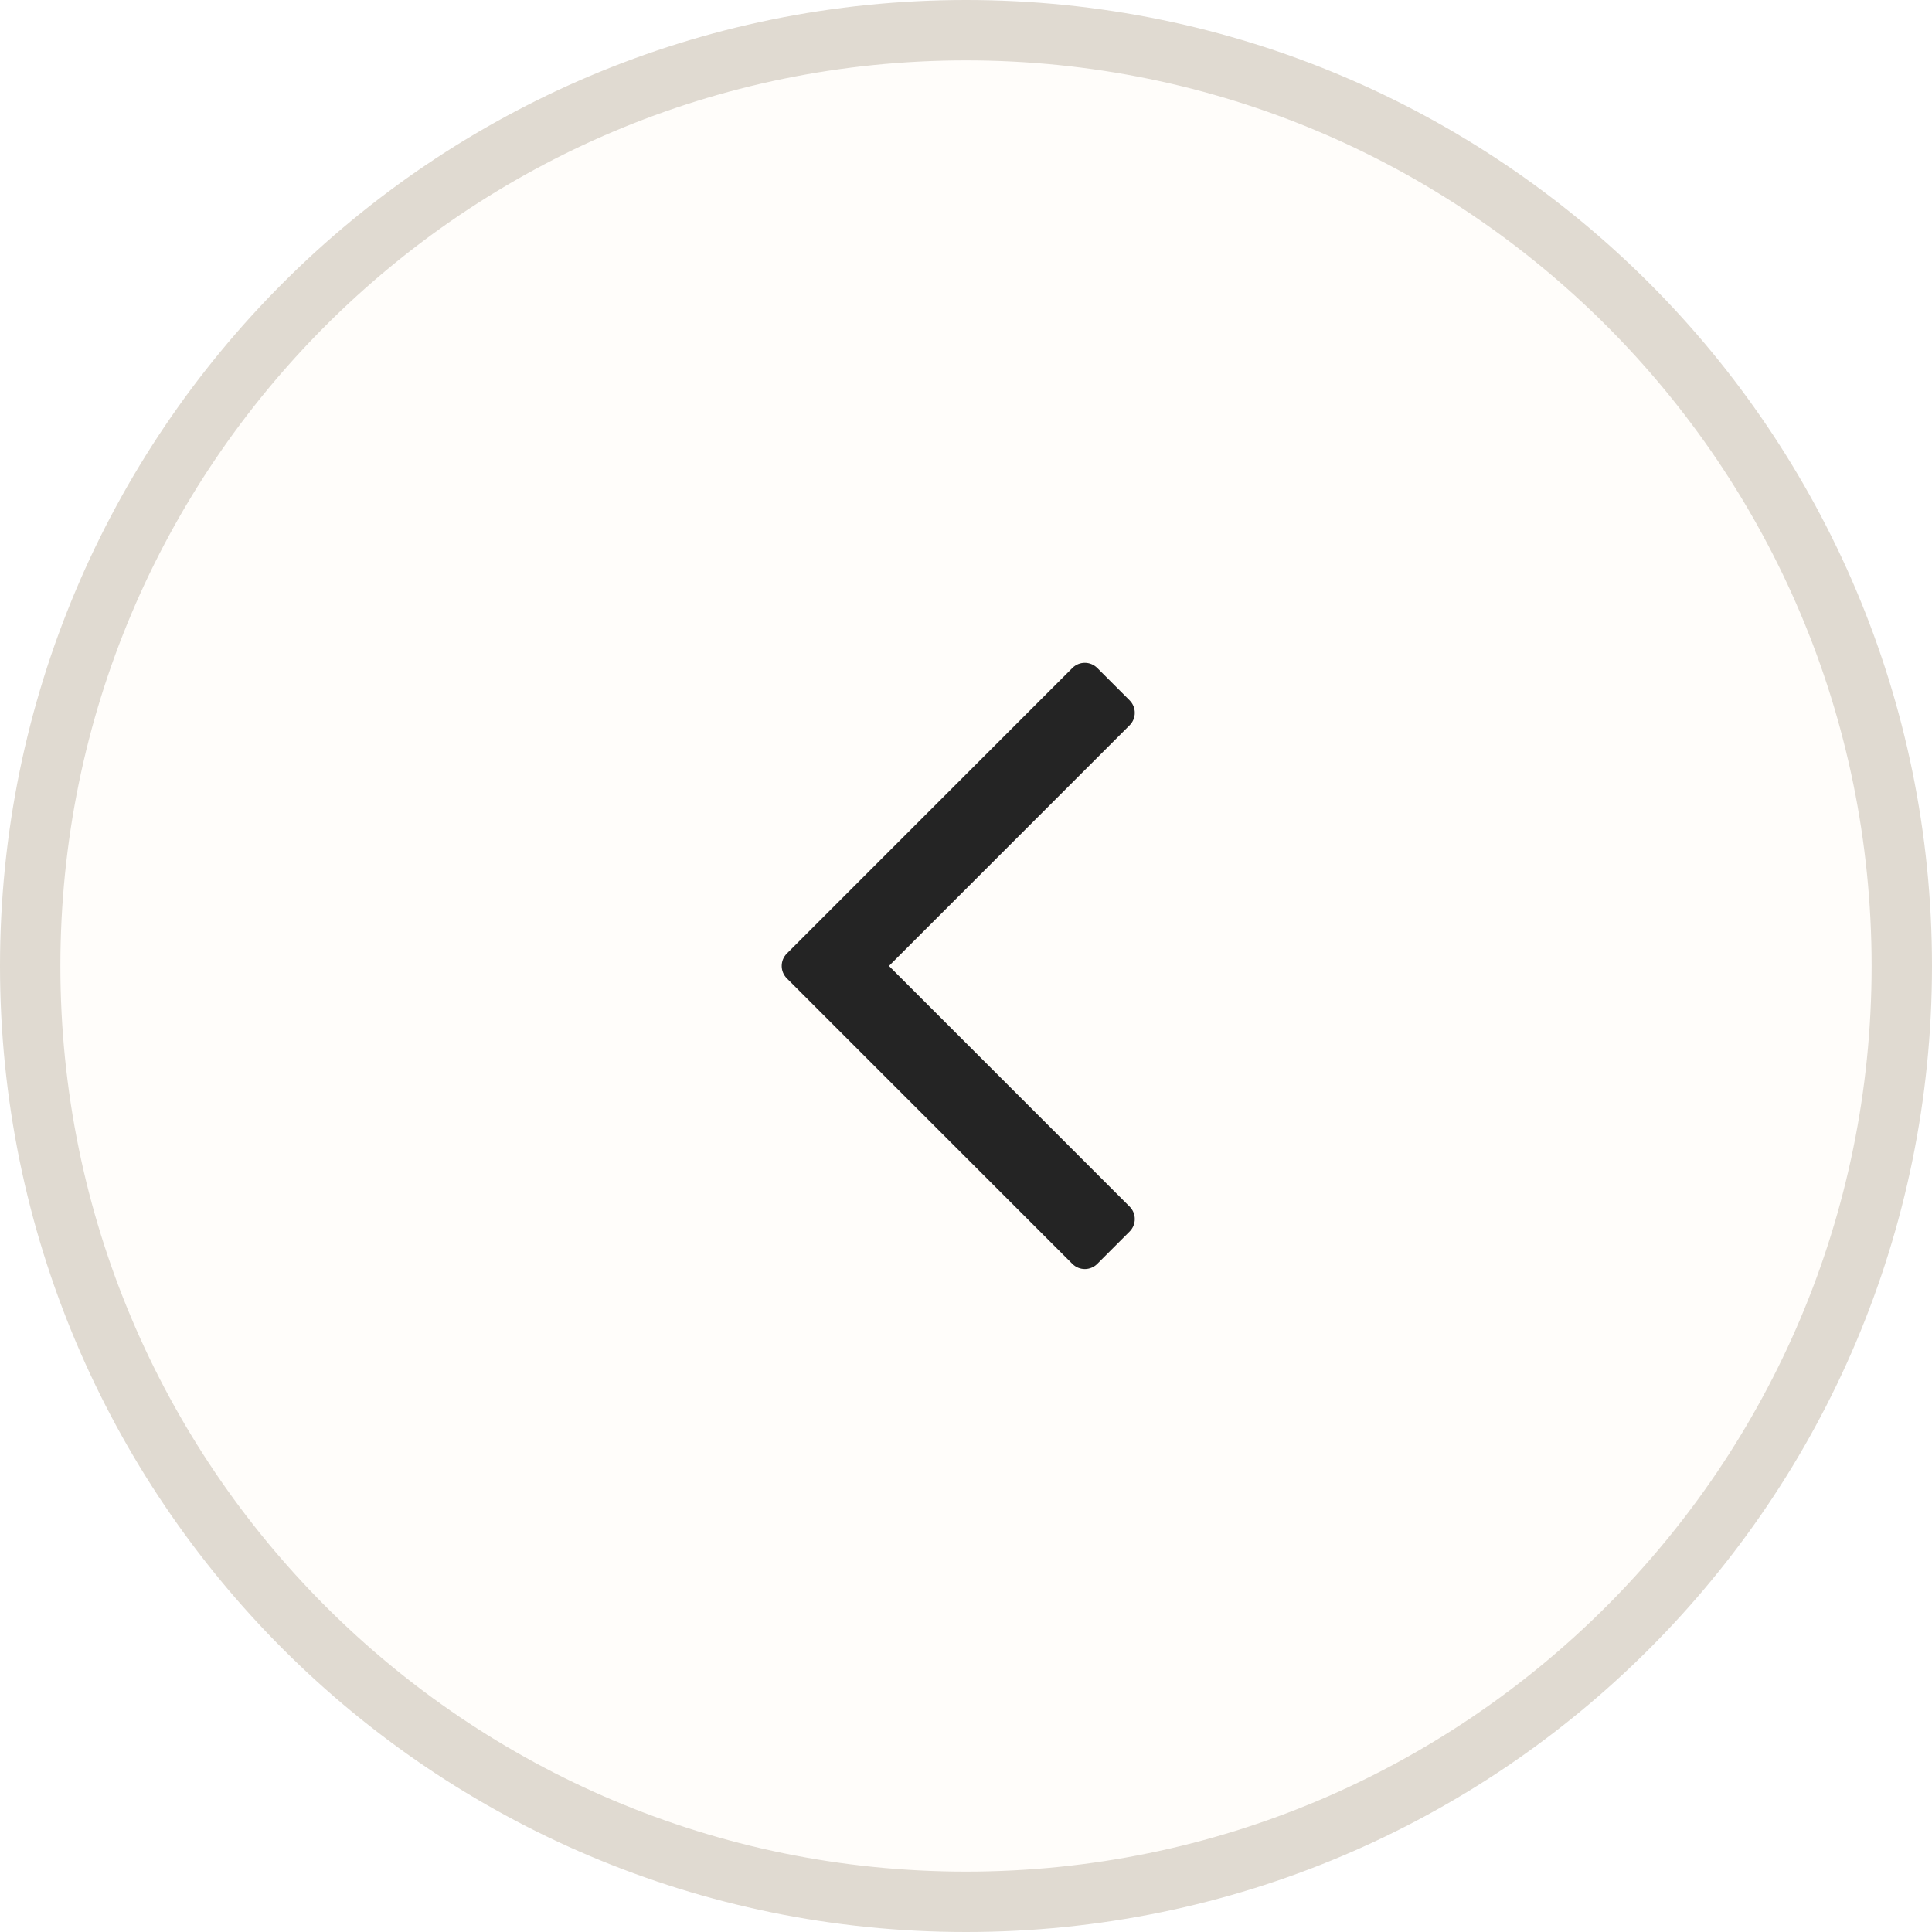
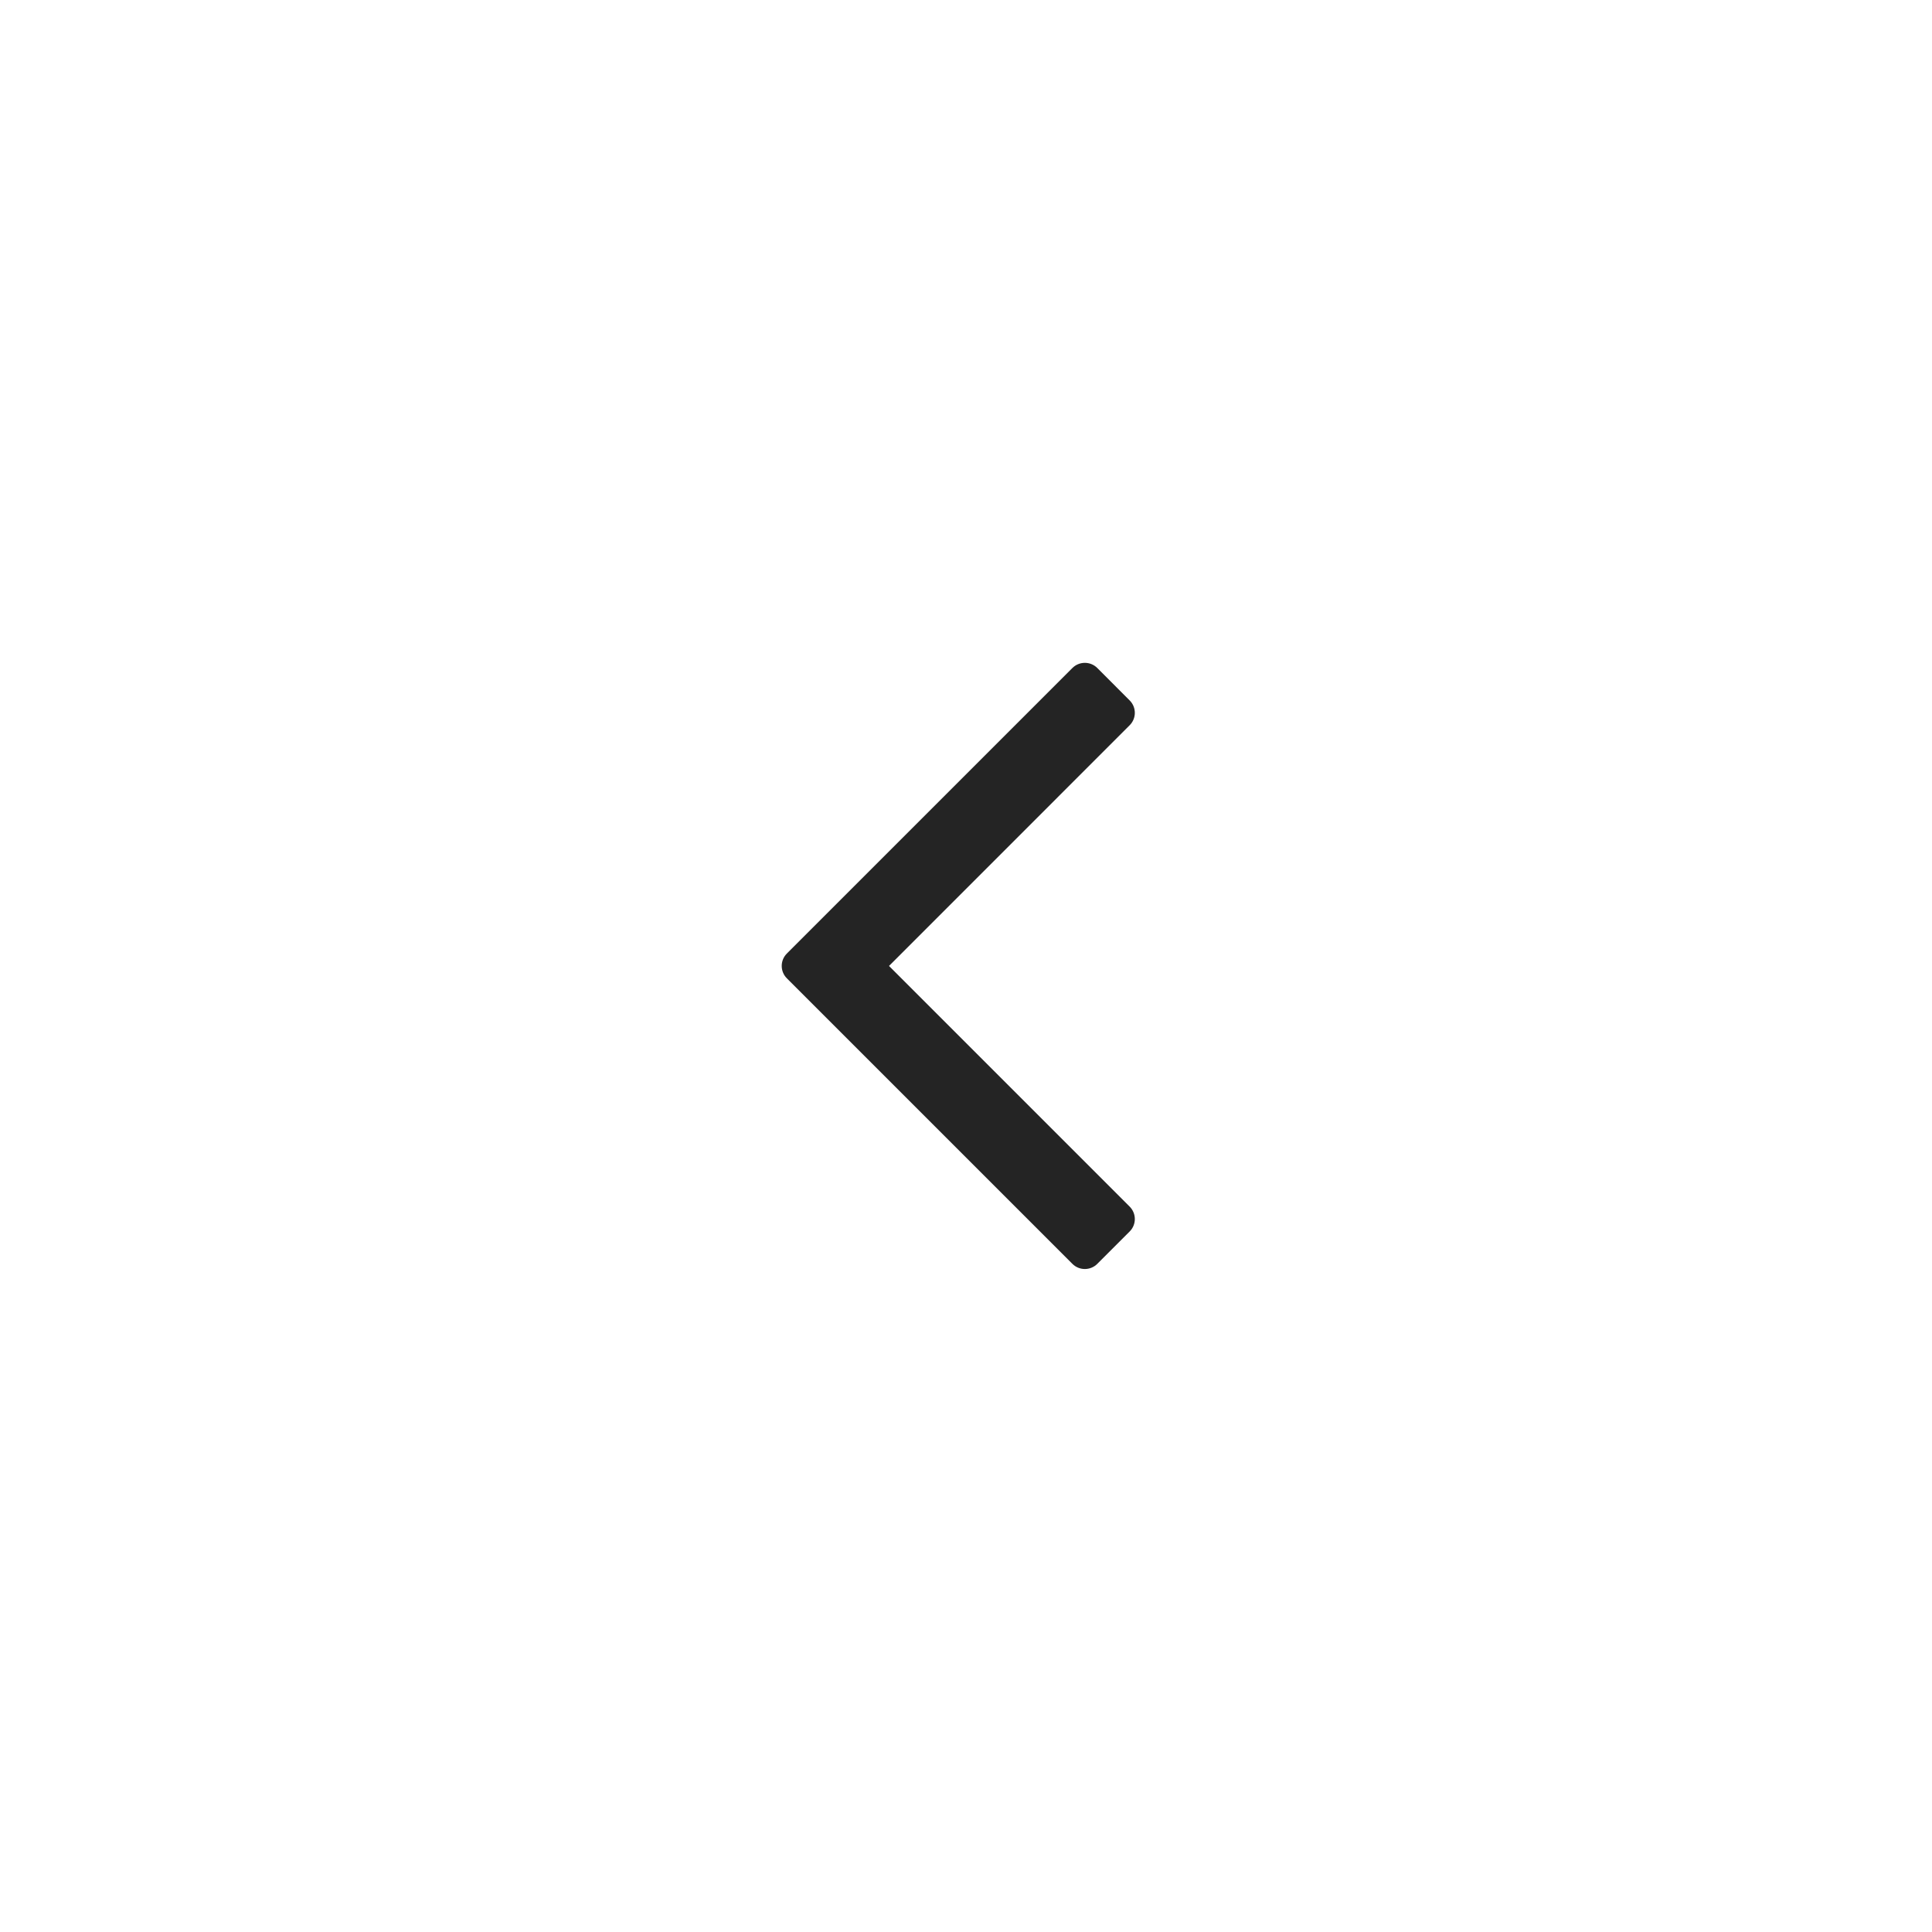
- <svg xmlns="http://www.w3.org/2000/svg" width="32" height="32" viewBox="0 0 32 32" fill="none">
-   <rect x="-0.5" y="0.5" width="31" height="31" rx="15.5" transform="matrix(-1 0 0 1 31 0)" fill="#FFFDFA" />
-   <rect x="-0.5" y="0.5" width="31" height="31" rx="15.5" transform="matrix(-1 0 0 1 31 0)" stroke="#E0DAD1" />
-   <path d="M14.724 15.999L18.71 12.013C18.824 11.899 18.824 11.714 18.71 11.6L18.174 11.064C18.06 10.95 17.876 10.95 17.762 11.064L13.033 15.793C12.919 15.907 12.919 16.091 13.033 16.205L17.762 20.934C17.876 21.048 18.06 21.048 18.174 20.934L18.71 20.398C18.824 20.284 18.824 20.099 18.71 19.985L14.724 15.999Z" fill="#242424" />
+ <svg xmlns="http://www.w3.org/2000/svg" width="40" height="40" viewBox="0 0 40 40" fill="none">
+   <path d="M18.406 19.999L23.388 15.016C23.531 14.874 23.531 14.643 23.388 14.501L22.718 13.83C22.576 13.688 22.345 13.688 22.203 13.83L16.292 19.741C16.149 19.883 16.149 20.114 16.292 20.256L22.203 26.167C22.345 26.309 22.576 26.309 22.718 26.167L23.388 25.497C23.531 25.355 23.531 25.124 23.388 24.981L18.406 19.999Z" fill="#242424" />
</svg>
